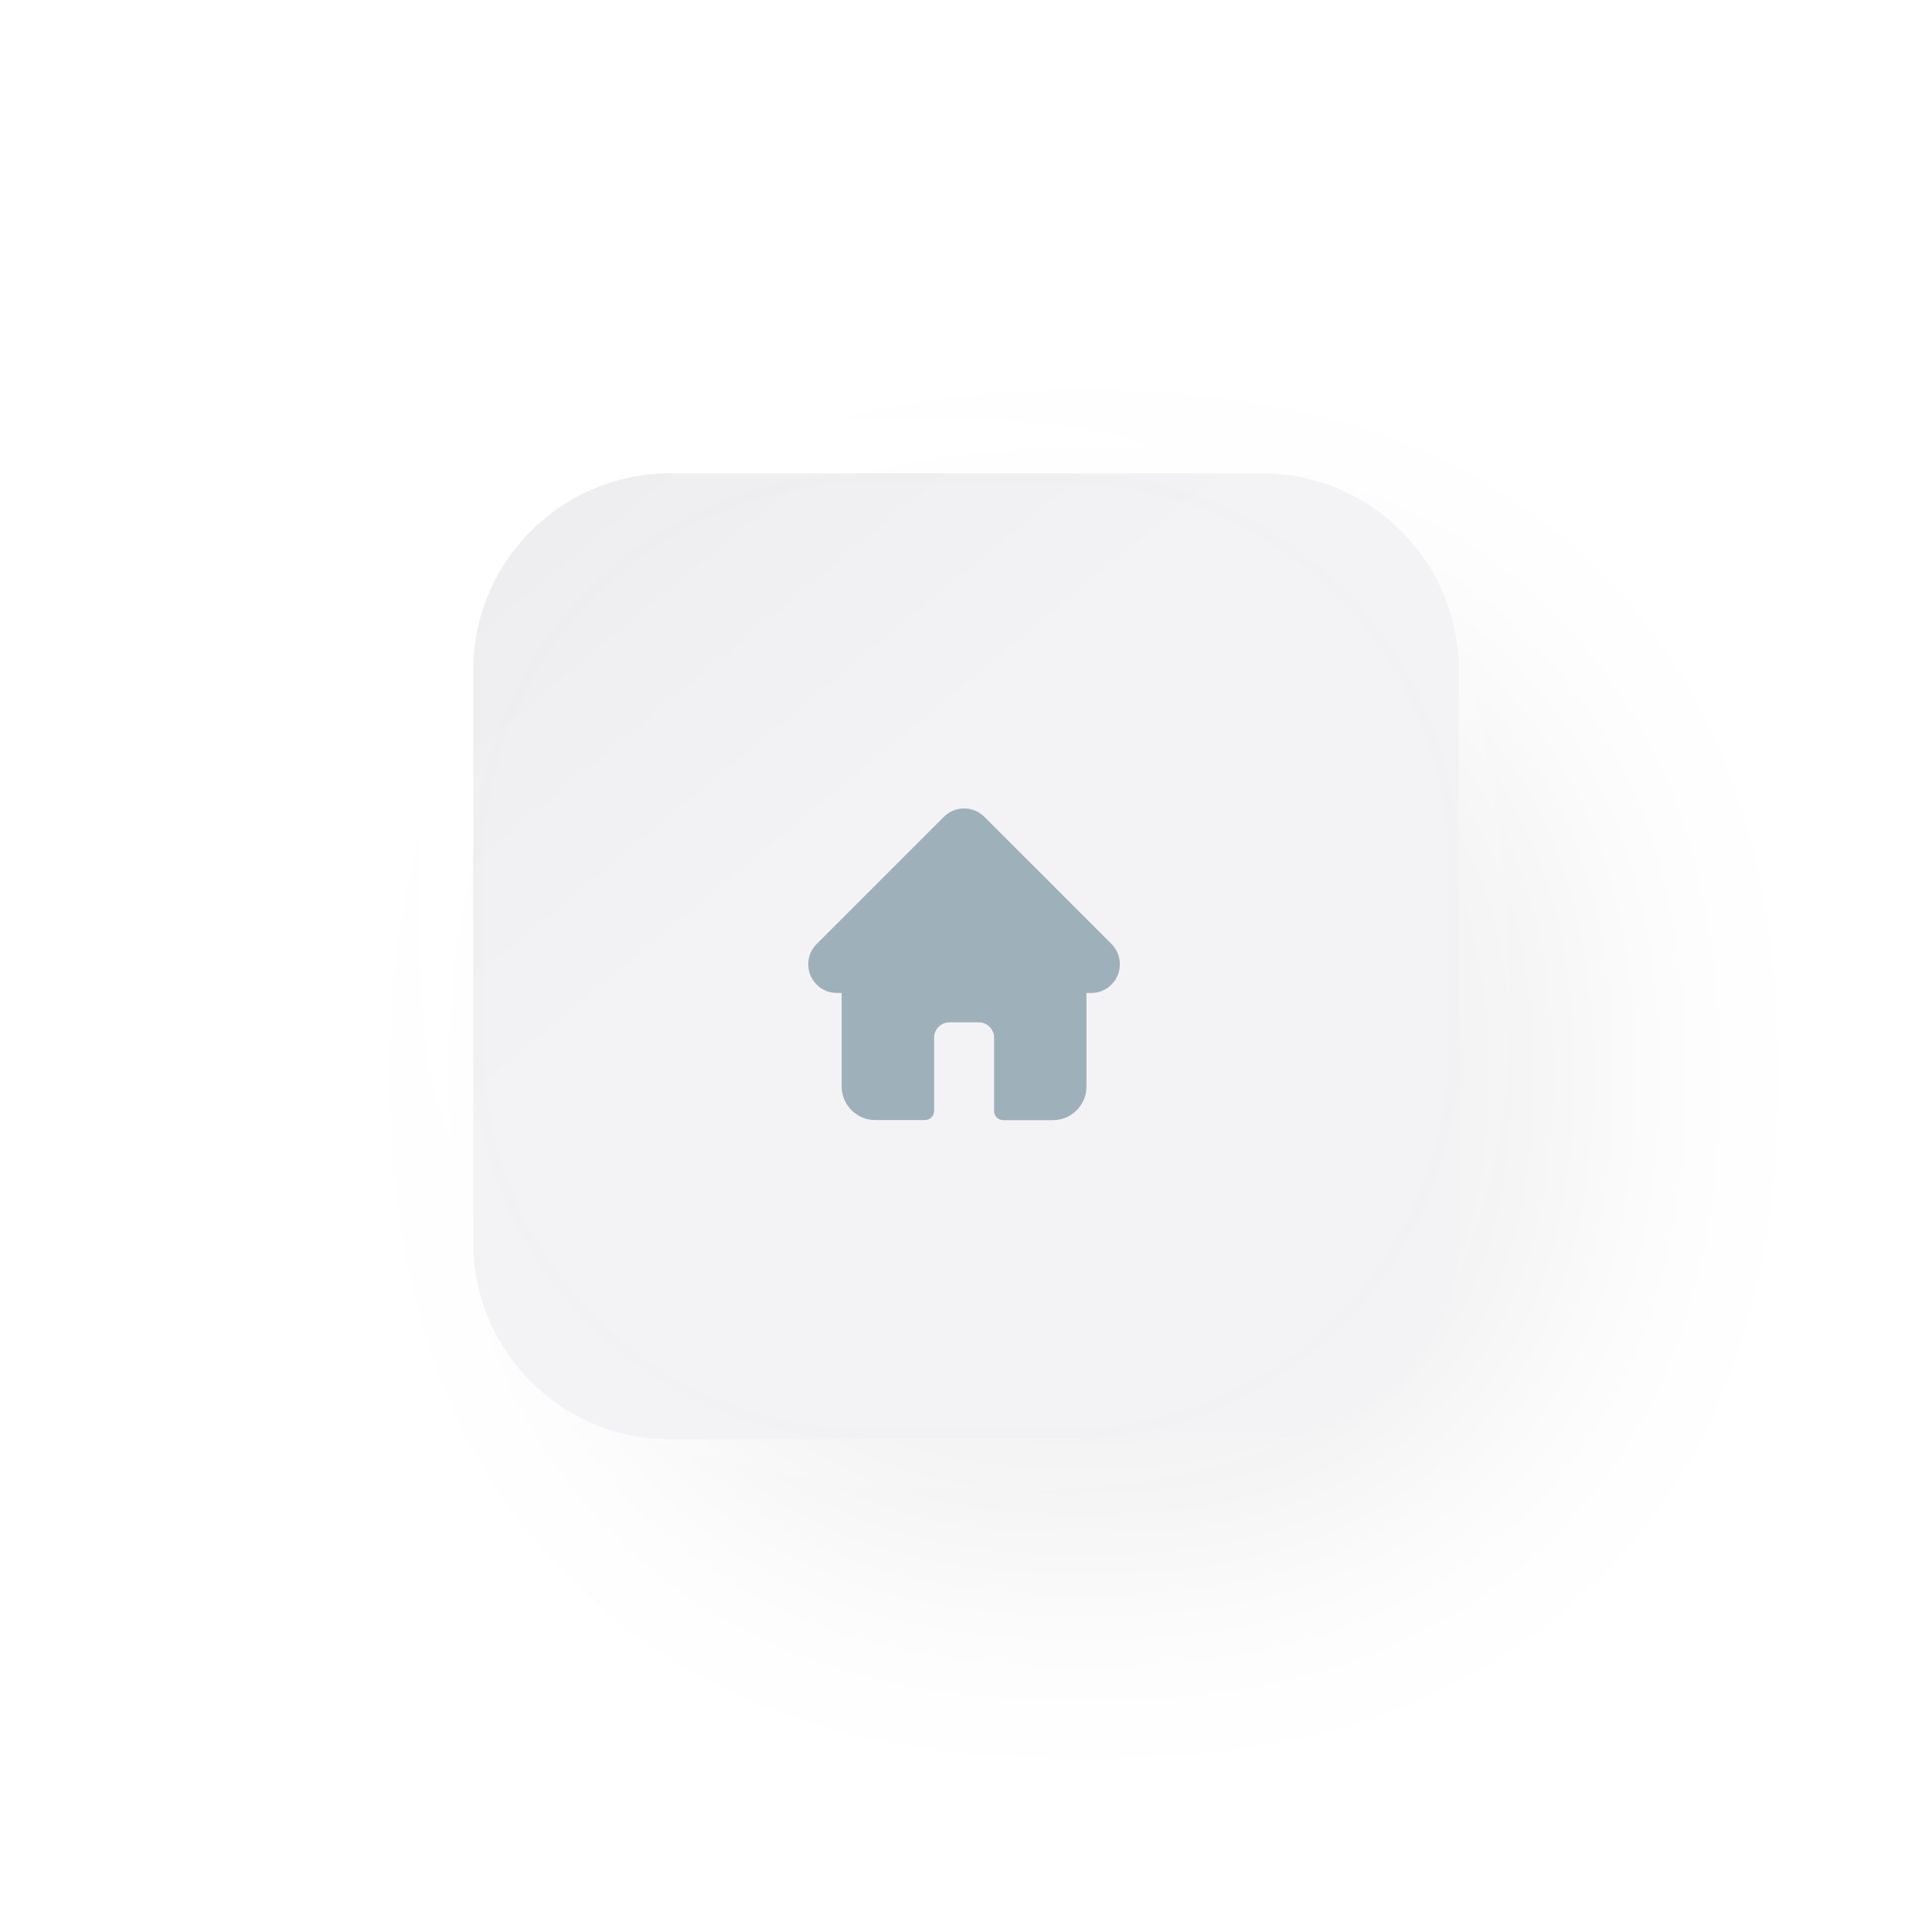
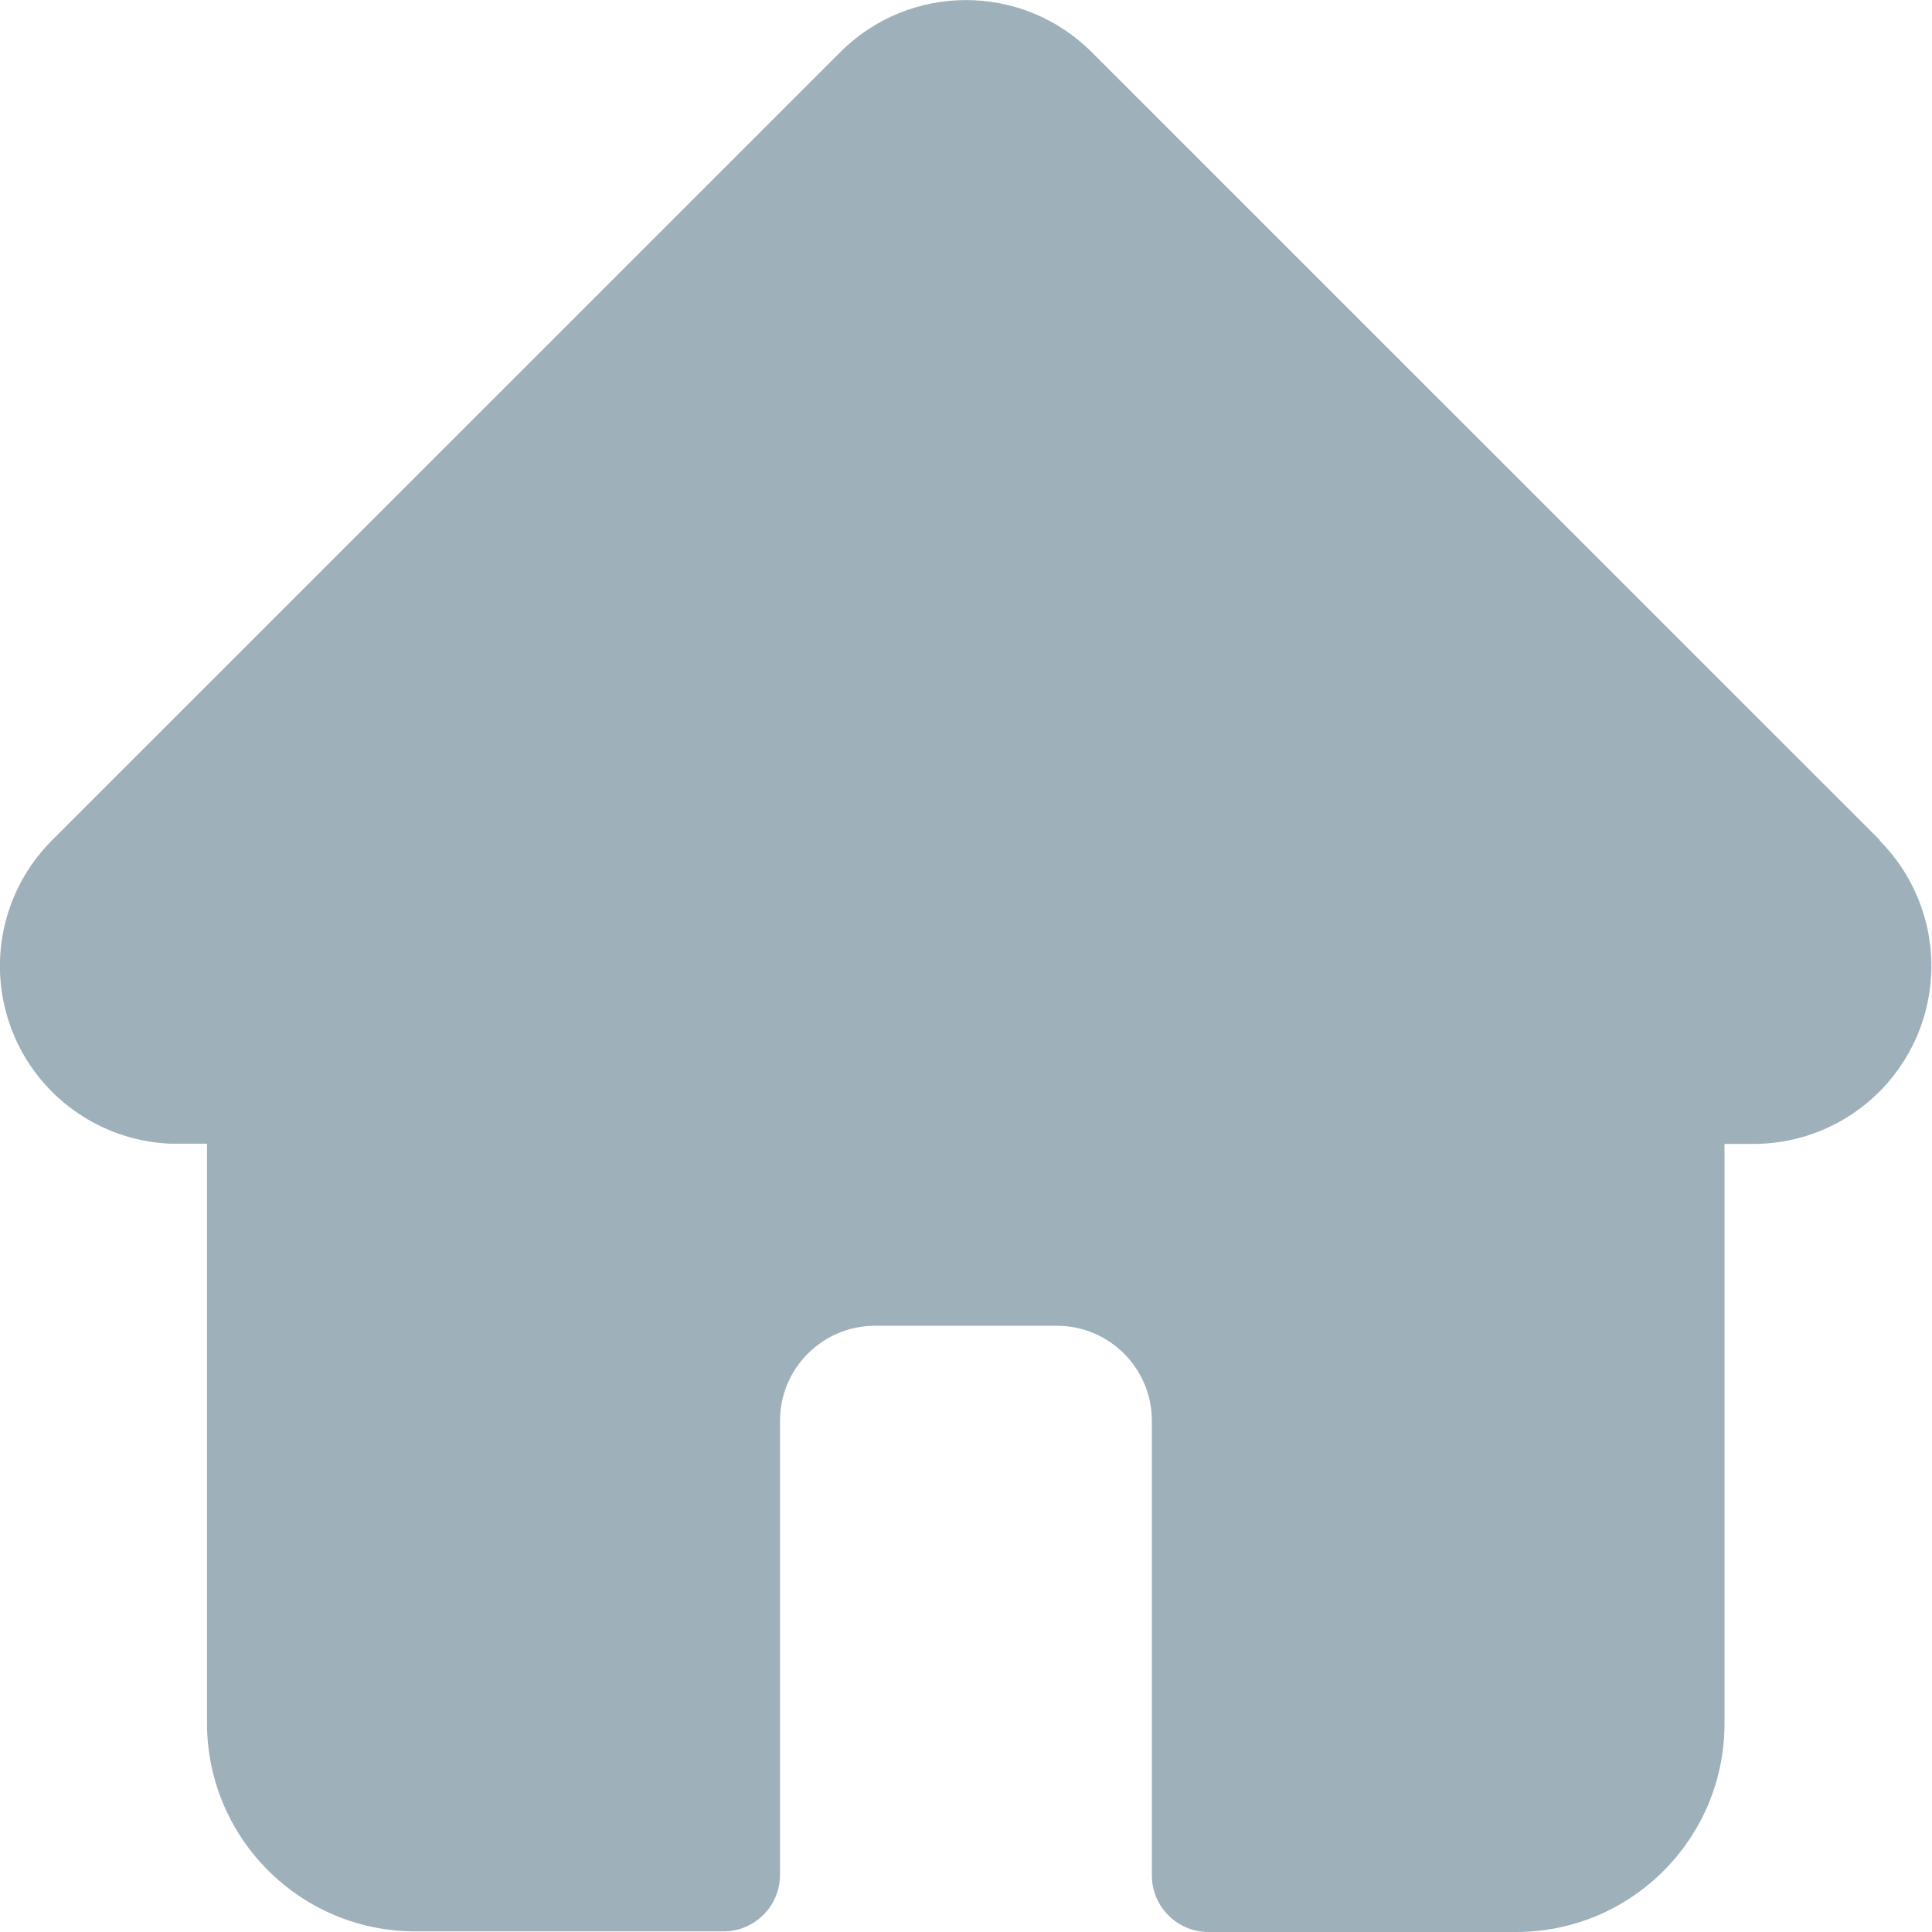
- <svg xmlns="http://www.w3.org/2000/svg" width="98" height="97" viewBox="0 0 98 97">
-   <defs>
-     <filter id="scale-white-color-0" x="12" y="12" width="86" height="85" filterUnits="userSpaceOnUse">
-       <feOffset dx="6" dy="6" input="SourceAlpha" />
-       <feGaussianBlur stdDeviation="6" result="blur" />
-       <feFlood flood-color="#080821" flood-opacity="0.059" />
-       <feComposite operator="in" in2="blur" />
-       <feComposite in="SourceGraphic" />
-     </filter>
-     <filter id="scale-white-color-0-2" x="0" y="0" width="86" height="85" filterUnits="userSpaceOnUse">
-       <feOffset dx="-6" dy="-6" input="SourceAlpha" />
-       <feGaussianBlur stdDeviation="6" result="blur-2" />
-       <feFlood flood-color="#fff" flood-opacity="0.702" />
-       <feComposite operator="in" in2="blur-2" />
-       <feComposite in="SourceGraphic" />
-     </filter>
-     <linearGradient id="linear-gradient" x1="-0.062" y1="-0.136" x2="0.378" y2="0.386" gradientUnits="objectBoundingBox">
-       <stop offset="0" stop-opacity="0.302" />
-       <stop offset="1" stop-opacity="0" />
-     </linearGradient>
-   </defs>
-   <g id="Group_1737" data-name="Group 1737" transform="translate(-207 -209)">
-     <g id="up_light_btn" transform="translate(231.281 232.611)">
-       <g id="Group_38" data-name="Group 38" transform="translate(0 0)">
-         <g transform="matrix(1, 0, 0, 1, -24.28, -23.61)" filter="url(#scale-white-color-0)">
-           <rect id="scale-white-color-0-3" data-name="scale-white-color-0" width="50" height="49" rx="20" transform="translate(24 24)" fill="#f3f3f6" />
-         </g>
-         <g transform="matrix(1, 0, 0, 1, -24.28, -23.61)" filter="url(#scale-white-color-0-2)">
-           <rect id="scale-white-color-0-4" data-name="scale-white-color-0" width="50" height="49" rx="10" transform="translate(24 24)" fill="#f3f3f6" />
-         </g>
-       </g>
-       <g id="scale-white-color-0-5" data-name="scale-white-color-0" transform="translate(-0.281 0.389)" fill="none" stroke="#ebebeb" stroke-width="0.5" opacity="0.16">
-         <rect width="50" height="49" rx="20" stroke="none" />
-         <rect x="0.25" y="0.25" width="49.5" height="48.5" rx="19.75" fill="none" />
-       </g>
-       <rect id="scale-white-color-0-6" data-name="scale-white-color-0" width="50" height="49" rx="10" transform="translate(-0.281 0.389)" opacity="0.1" fill="url(#linear-gradient)" />
-     </g>
-     <path id="home" d="M15.383,6.876h0L8.933.427a1.455,1.455,0,0,0-2.058,0L.429,6.872l-.007.007a1.455,1.455,0,0,0,.969,2.48l.045,0h.257v4.746a1.705,1.705,0,0,0,1.7,1.7H5.919a.463.463,0,0,0,.463-.463V11.626a.778.778,0,0,1,.777-.777H8.648a.778.778,0,0,1,.777.777v3.721a.463.463,0,0,0,.463.463h2.523a1.705,1.705,0,0,0,1.7-1.7V9.361h.238a1.456,1.456,0,0,0,1.03-2.484Zm0,0" transform="translate(248 250)" fill="#9eb0ba" />
-   </g>
+ <svg xmlns="http://www.w3.org/2000/svg" width="15.808" height="15.81" viewBox="0 0 15.808 15.81">
+   <path id="home" d="M15.383,6.876h0L8.933.427a1.455,1.455,0,0,0-2.058,0L.429,6.872l-.007.007a1.455,1.455,0,0,0,.969,2.48l.045,0h.257v4.746a1.705,1.705,0,0,0,1.7,1.7H5.919a.463.463,0,0,0,.463-.463V11.626a.778.778,0,0,1,.777-.777H8.648a.778.778,0,0,1,.777.777v3.721a.463.463,0,0,0,.463.463h2.523a1.705,1.705,0,0,0,1.7-1.7V9.361h.238a1.456,1.456,0,0,0,1.03-2.484Zm0,0" transform="translate(0.001)" fill="#9eb0ba" />
</svg>
